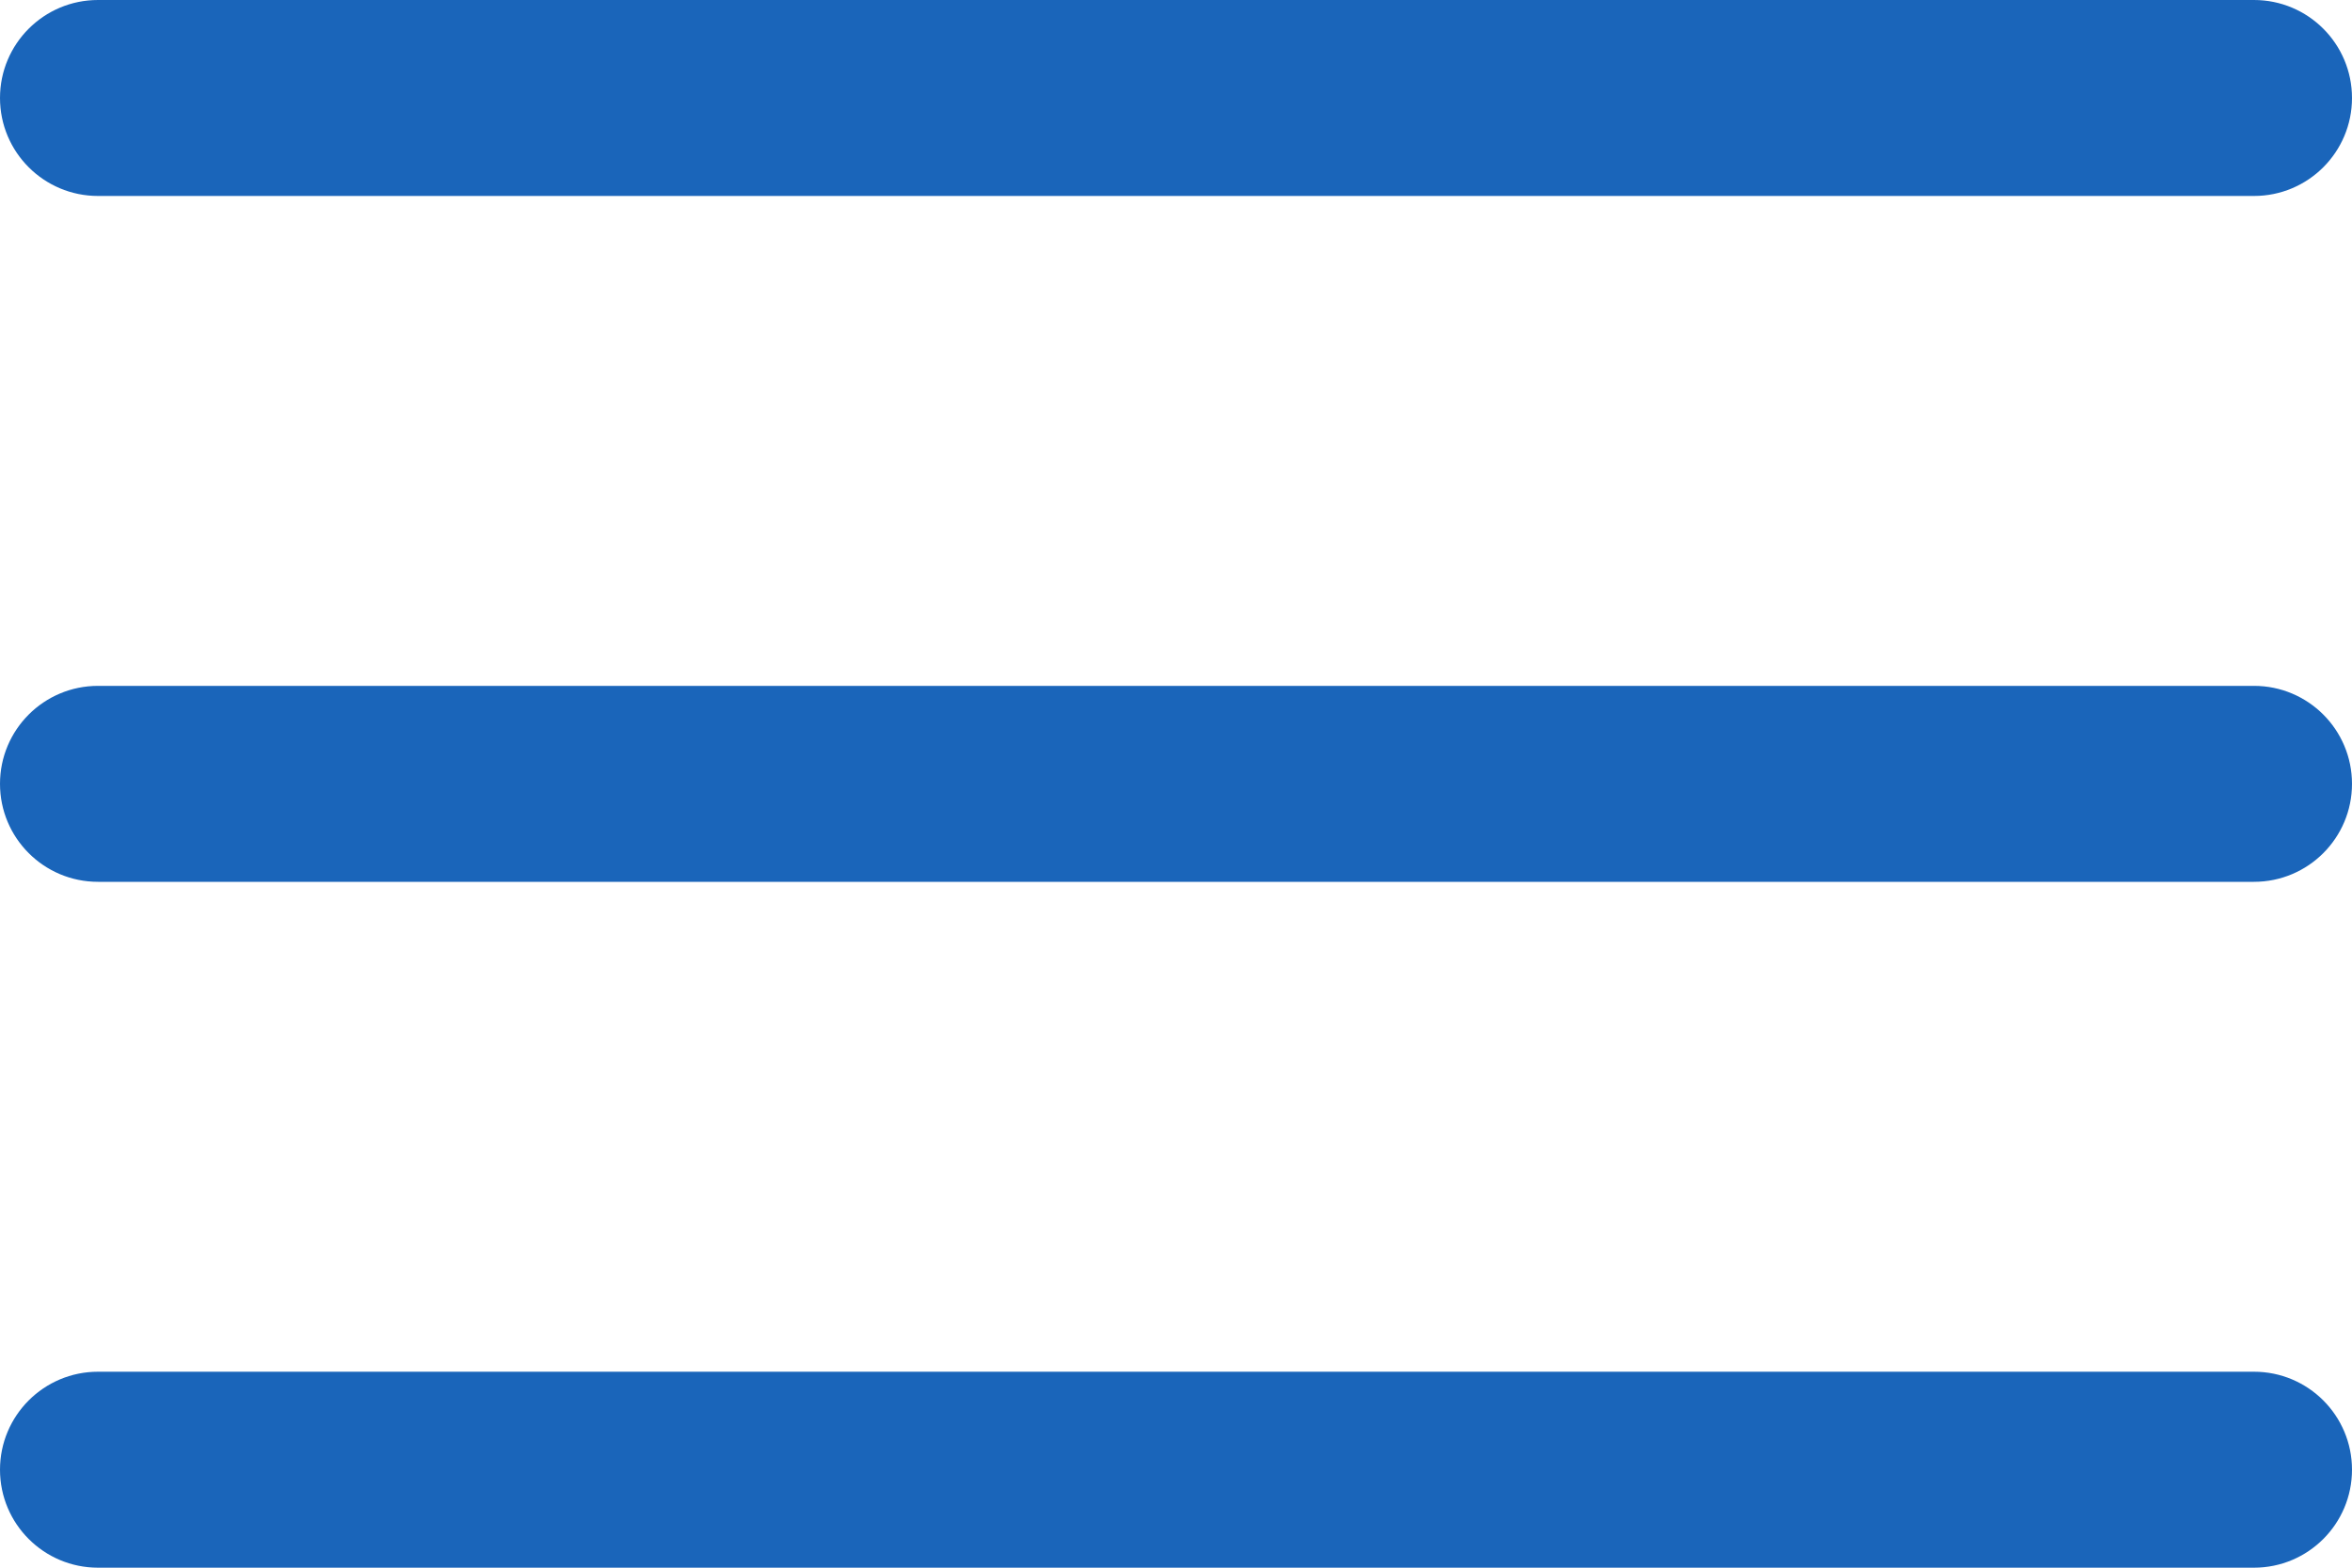
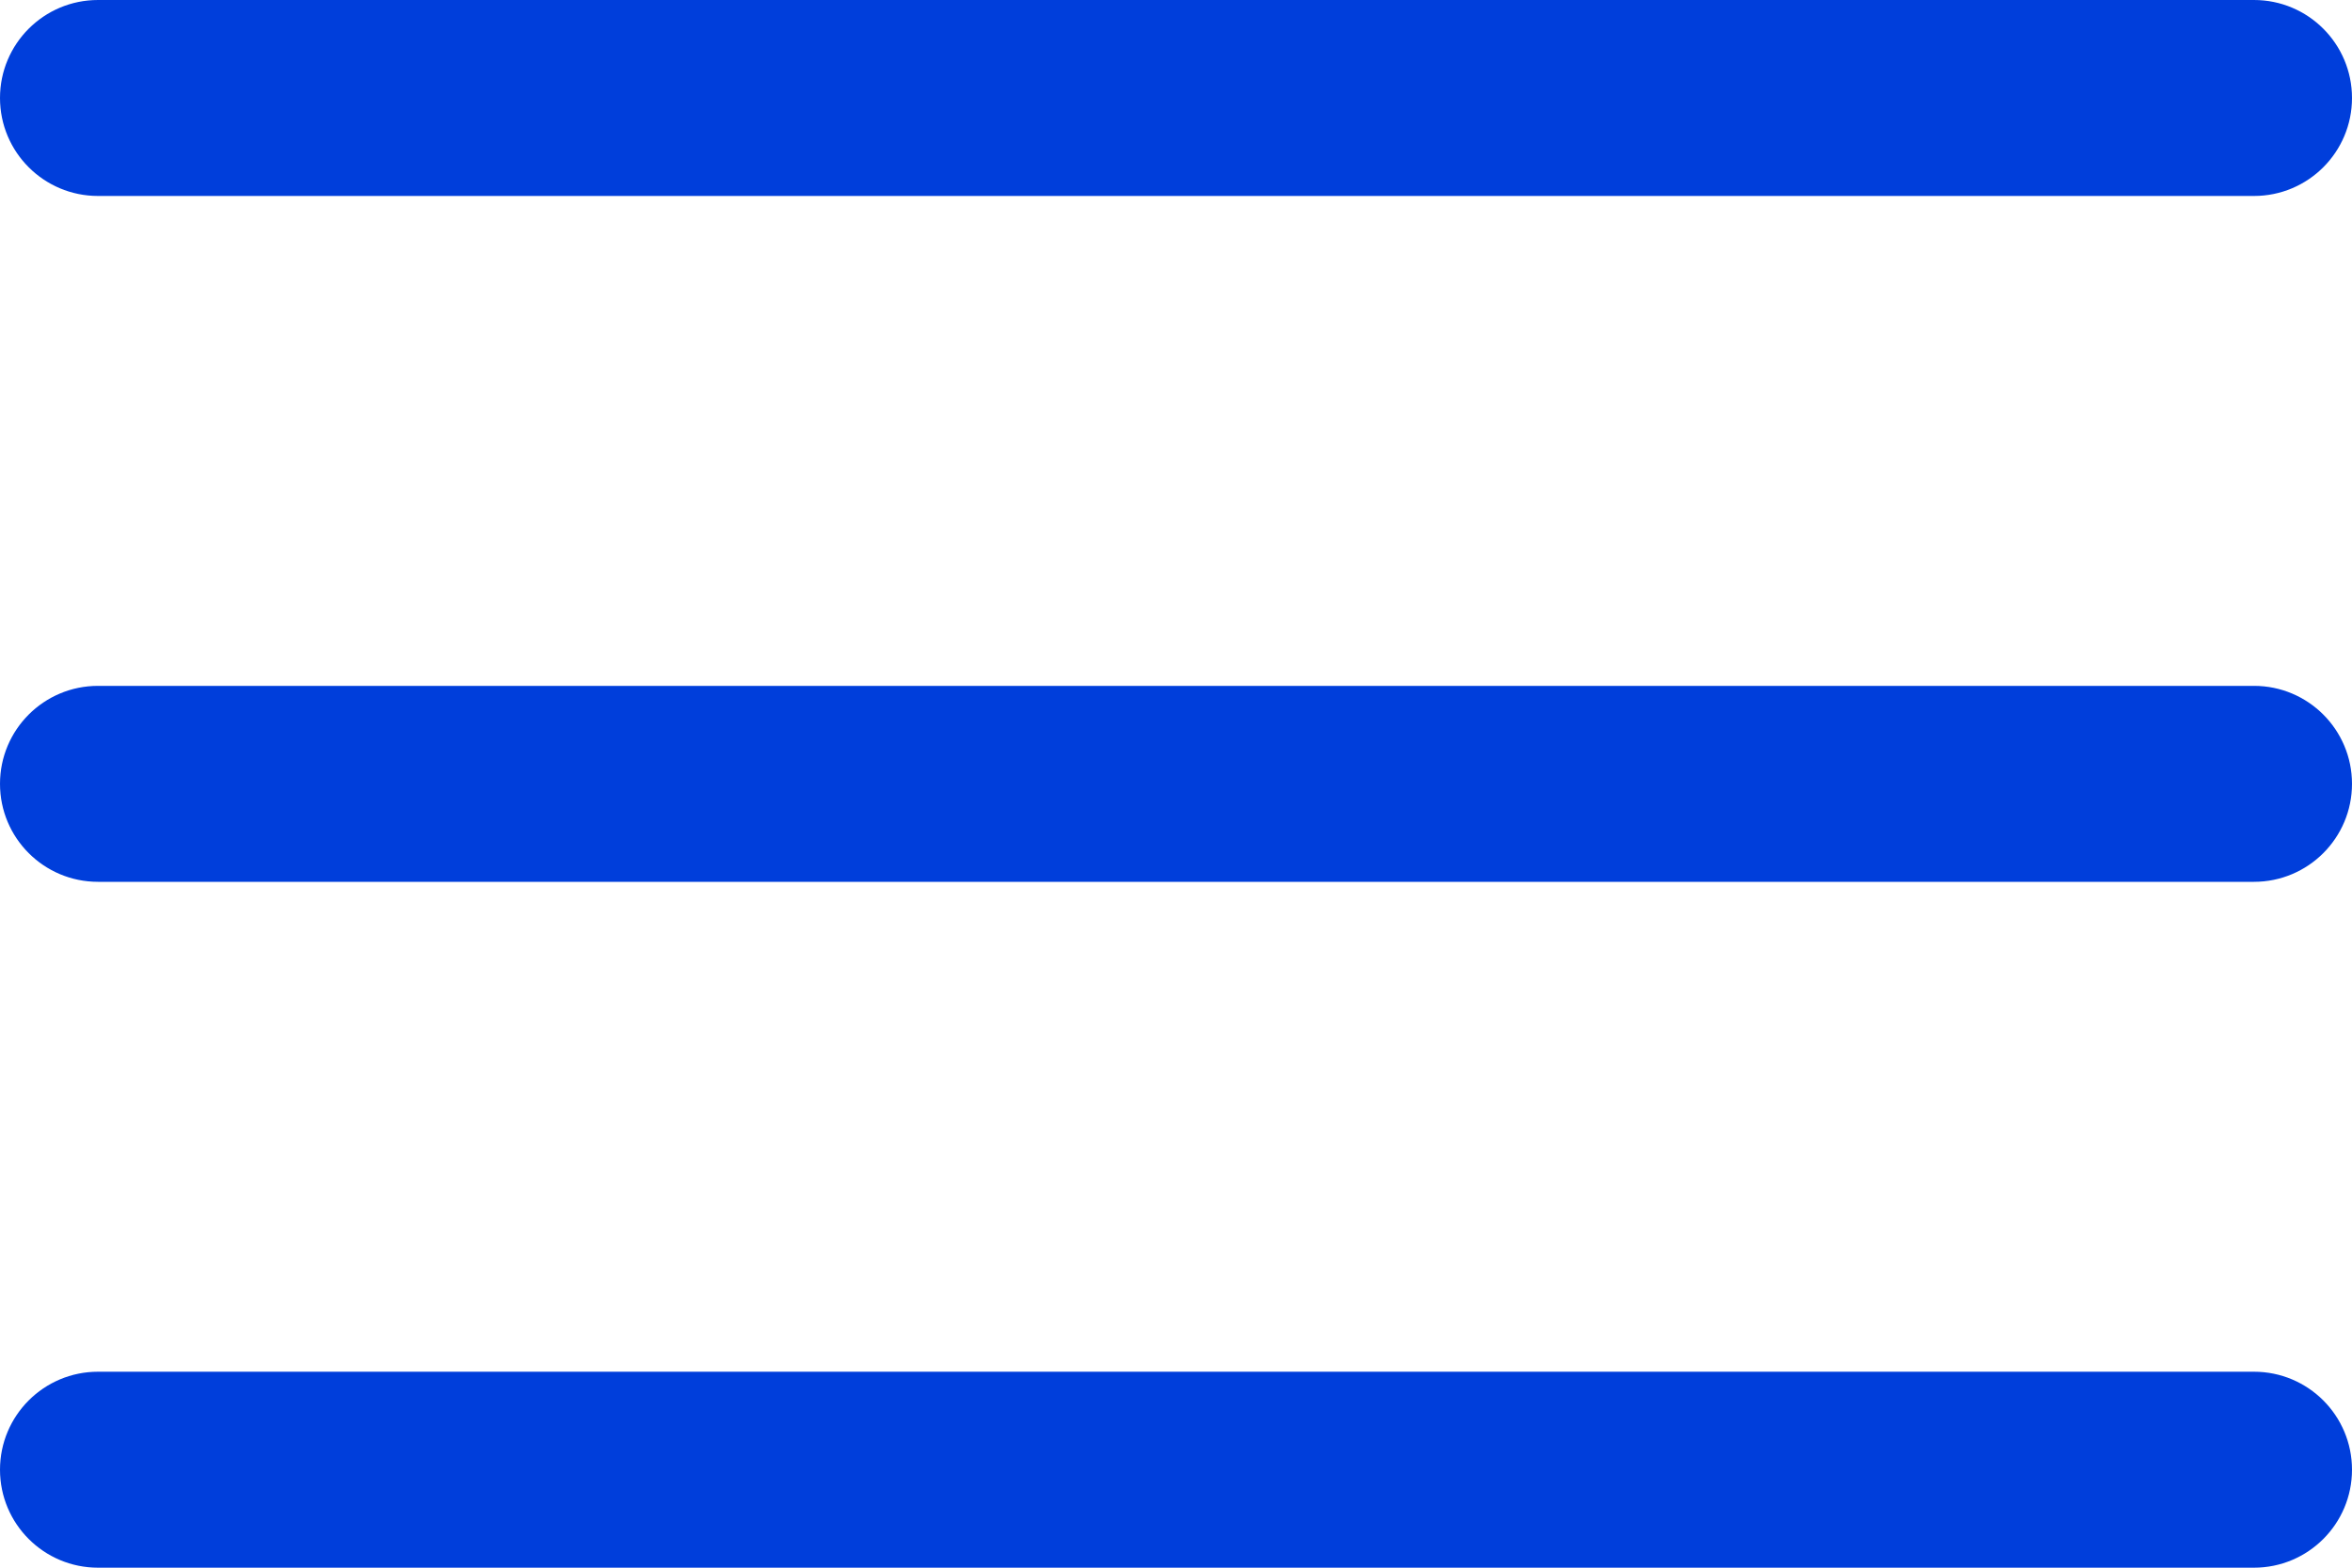
<svg xmlns="http://www.w3.org/2000/svg" width="24" height="16" fill="none">
-   <path fill-rule="evenodd" clip-rule="evenodd" d="M0 1a1 1 0 0 1 1-1h22a1 1 0 1 1 0 2H1a1 1 0 0 1-1-1Zm0 7a1 1 0 0 1 1-1h22a1 1 0 1 1 0 2H1a1 1 0 0 1-1-1Zm1 6a1 1 0 1 0 0 2h22a1 1 0 1 0 0-2H1Z" fill="#1A65BA" />
+   <path fill-rule="evenodd" clip-rule="evenodd" d="M0 1a1 1 0 0 1 1-1h22a1 1 0 1 1 0 2H1a1 1 0 0 1-1-1Zm0 7a1 1 0 0 1 1-1h22a1 1 0 1 1 0 2H1a1 1 0 0 1-1-1Zm1 6a1 1 0 1 0 0 2h22a1 1 0 1 0 0-2H1Z" fill="#003EDB" />
</svg>
